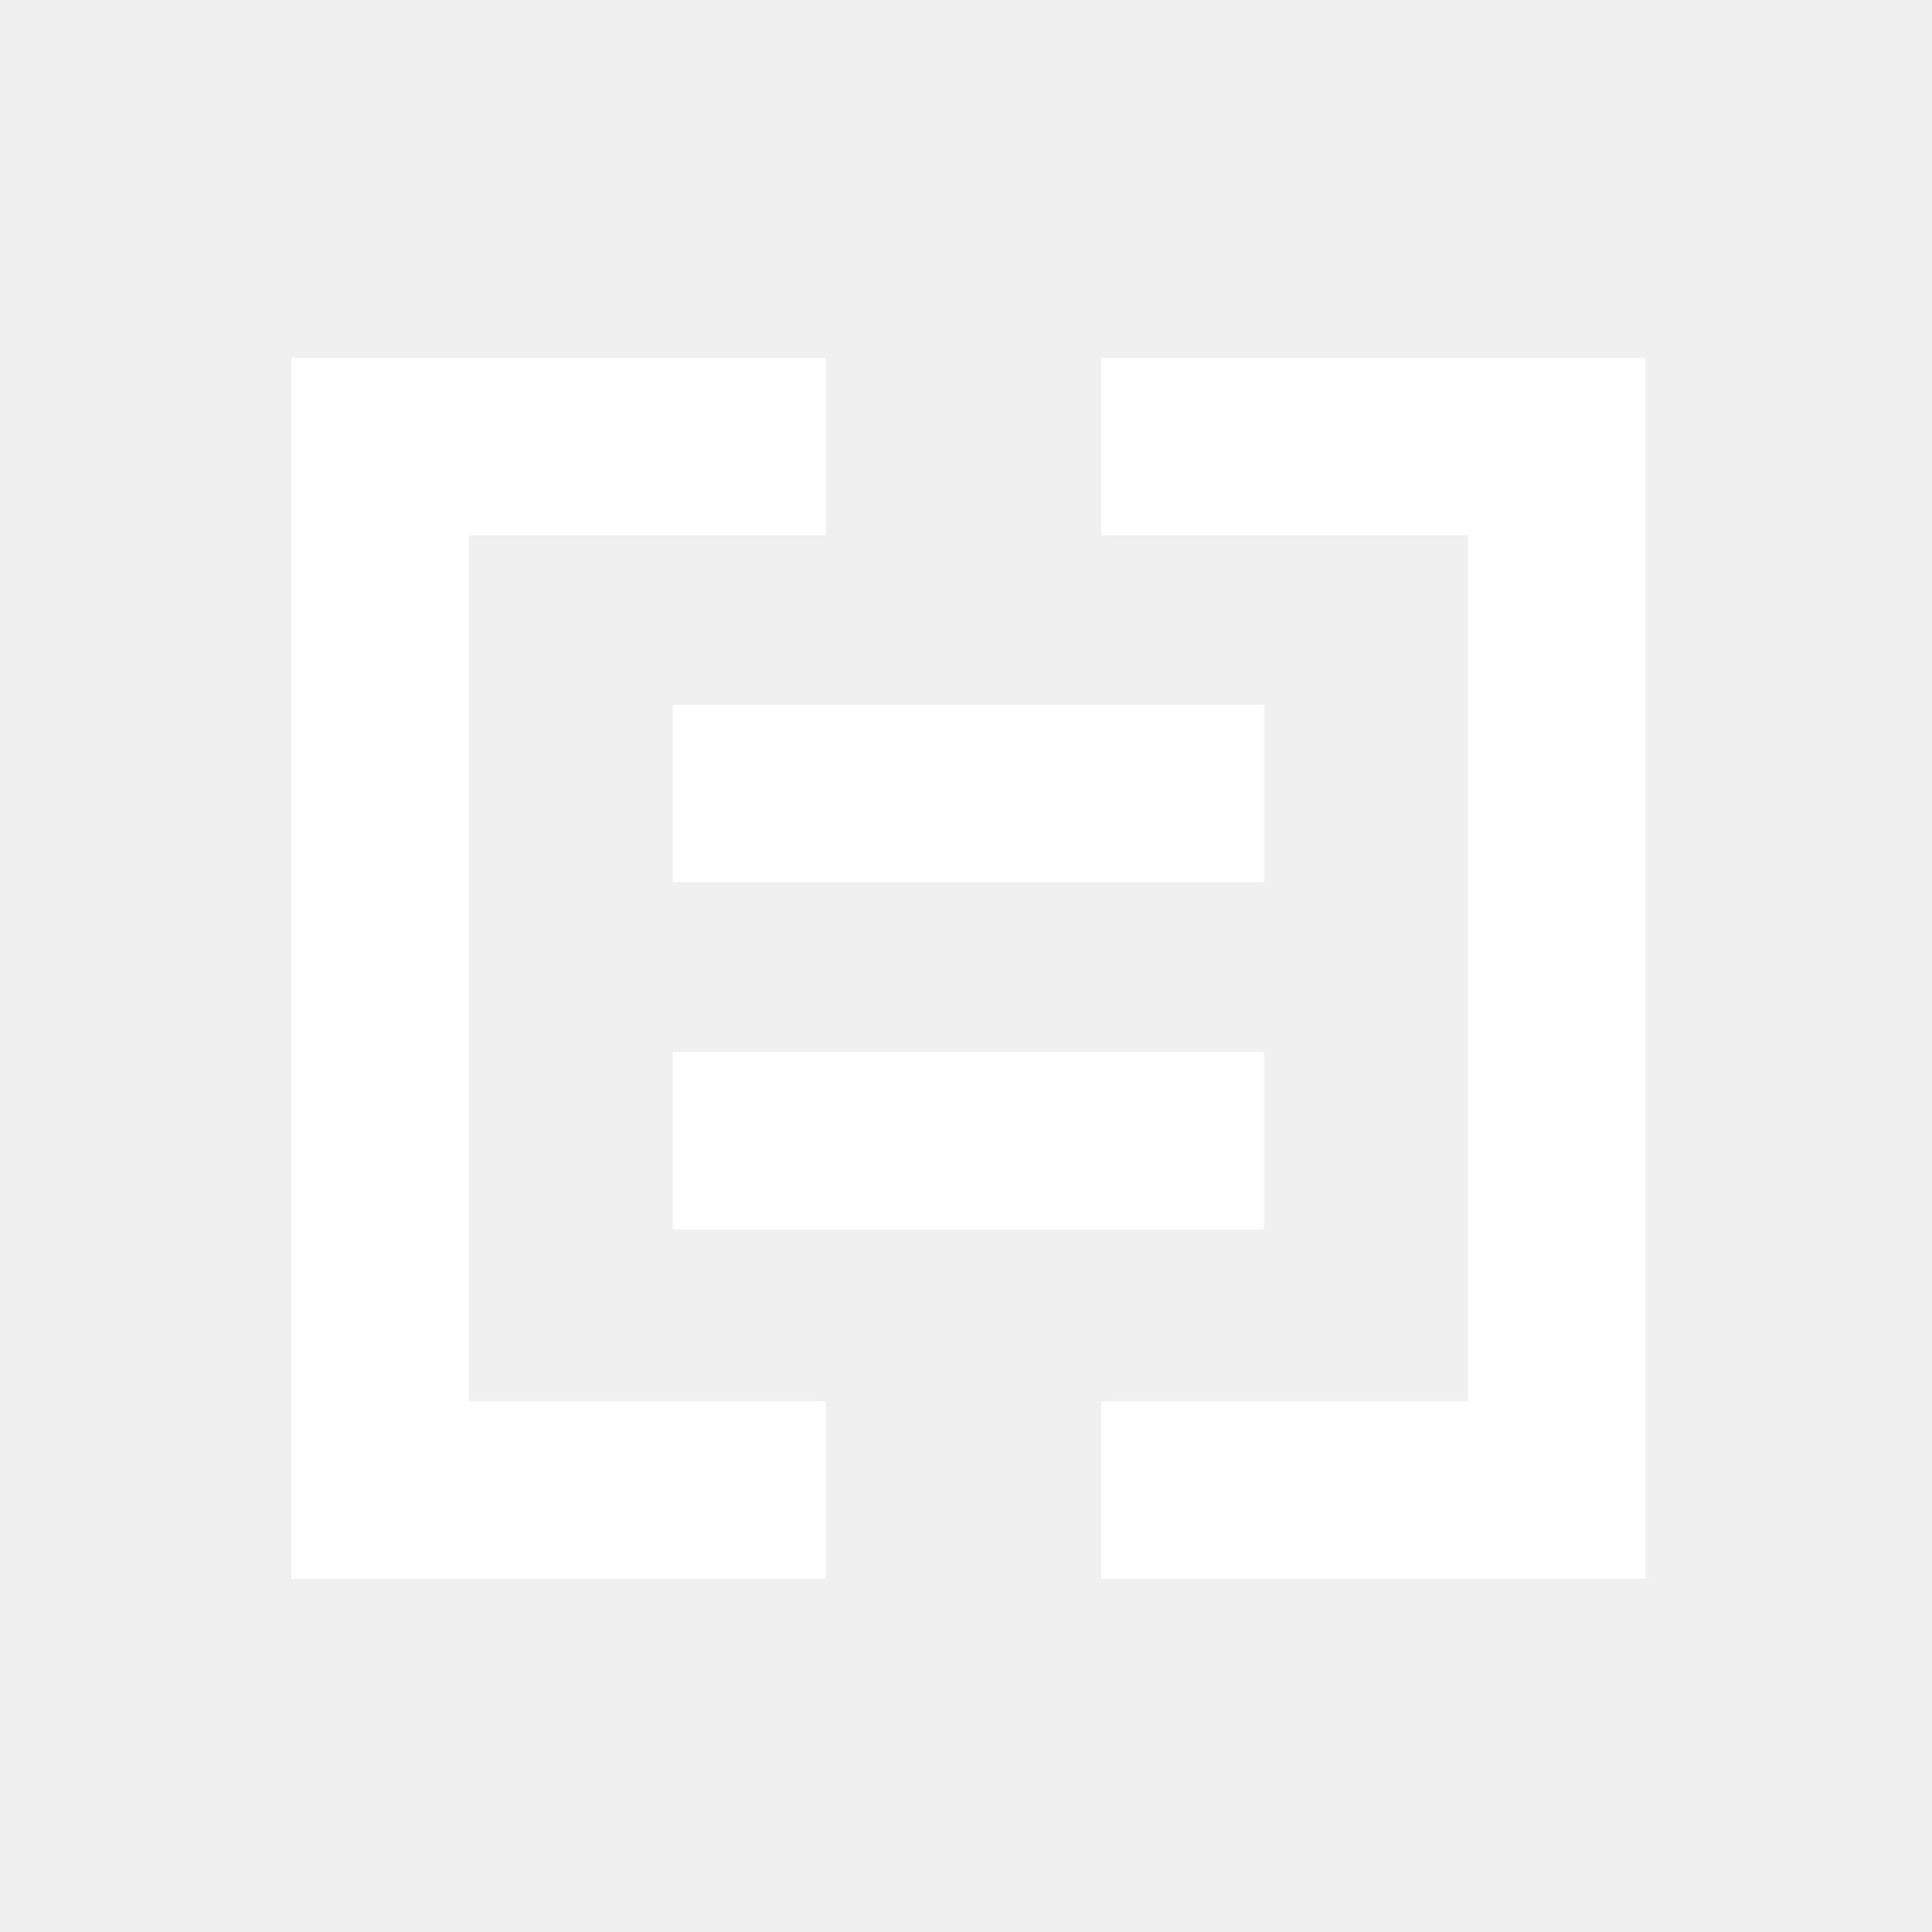
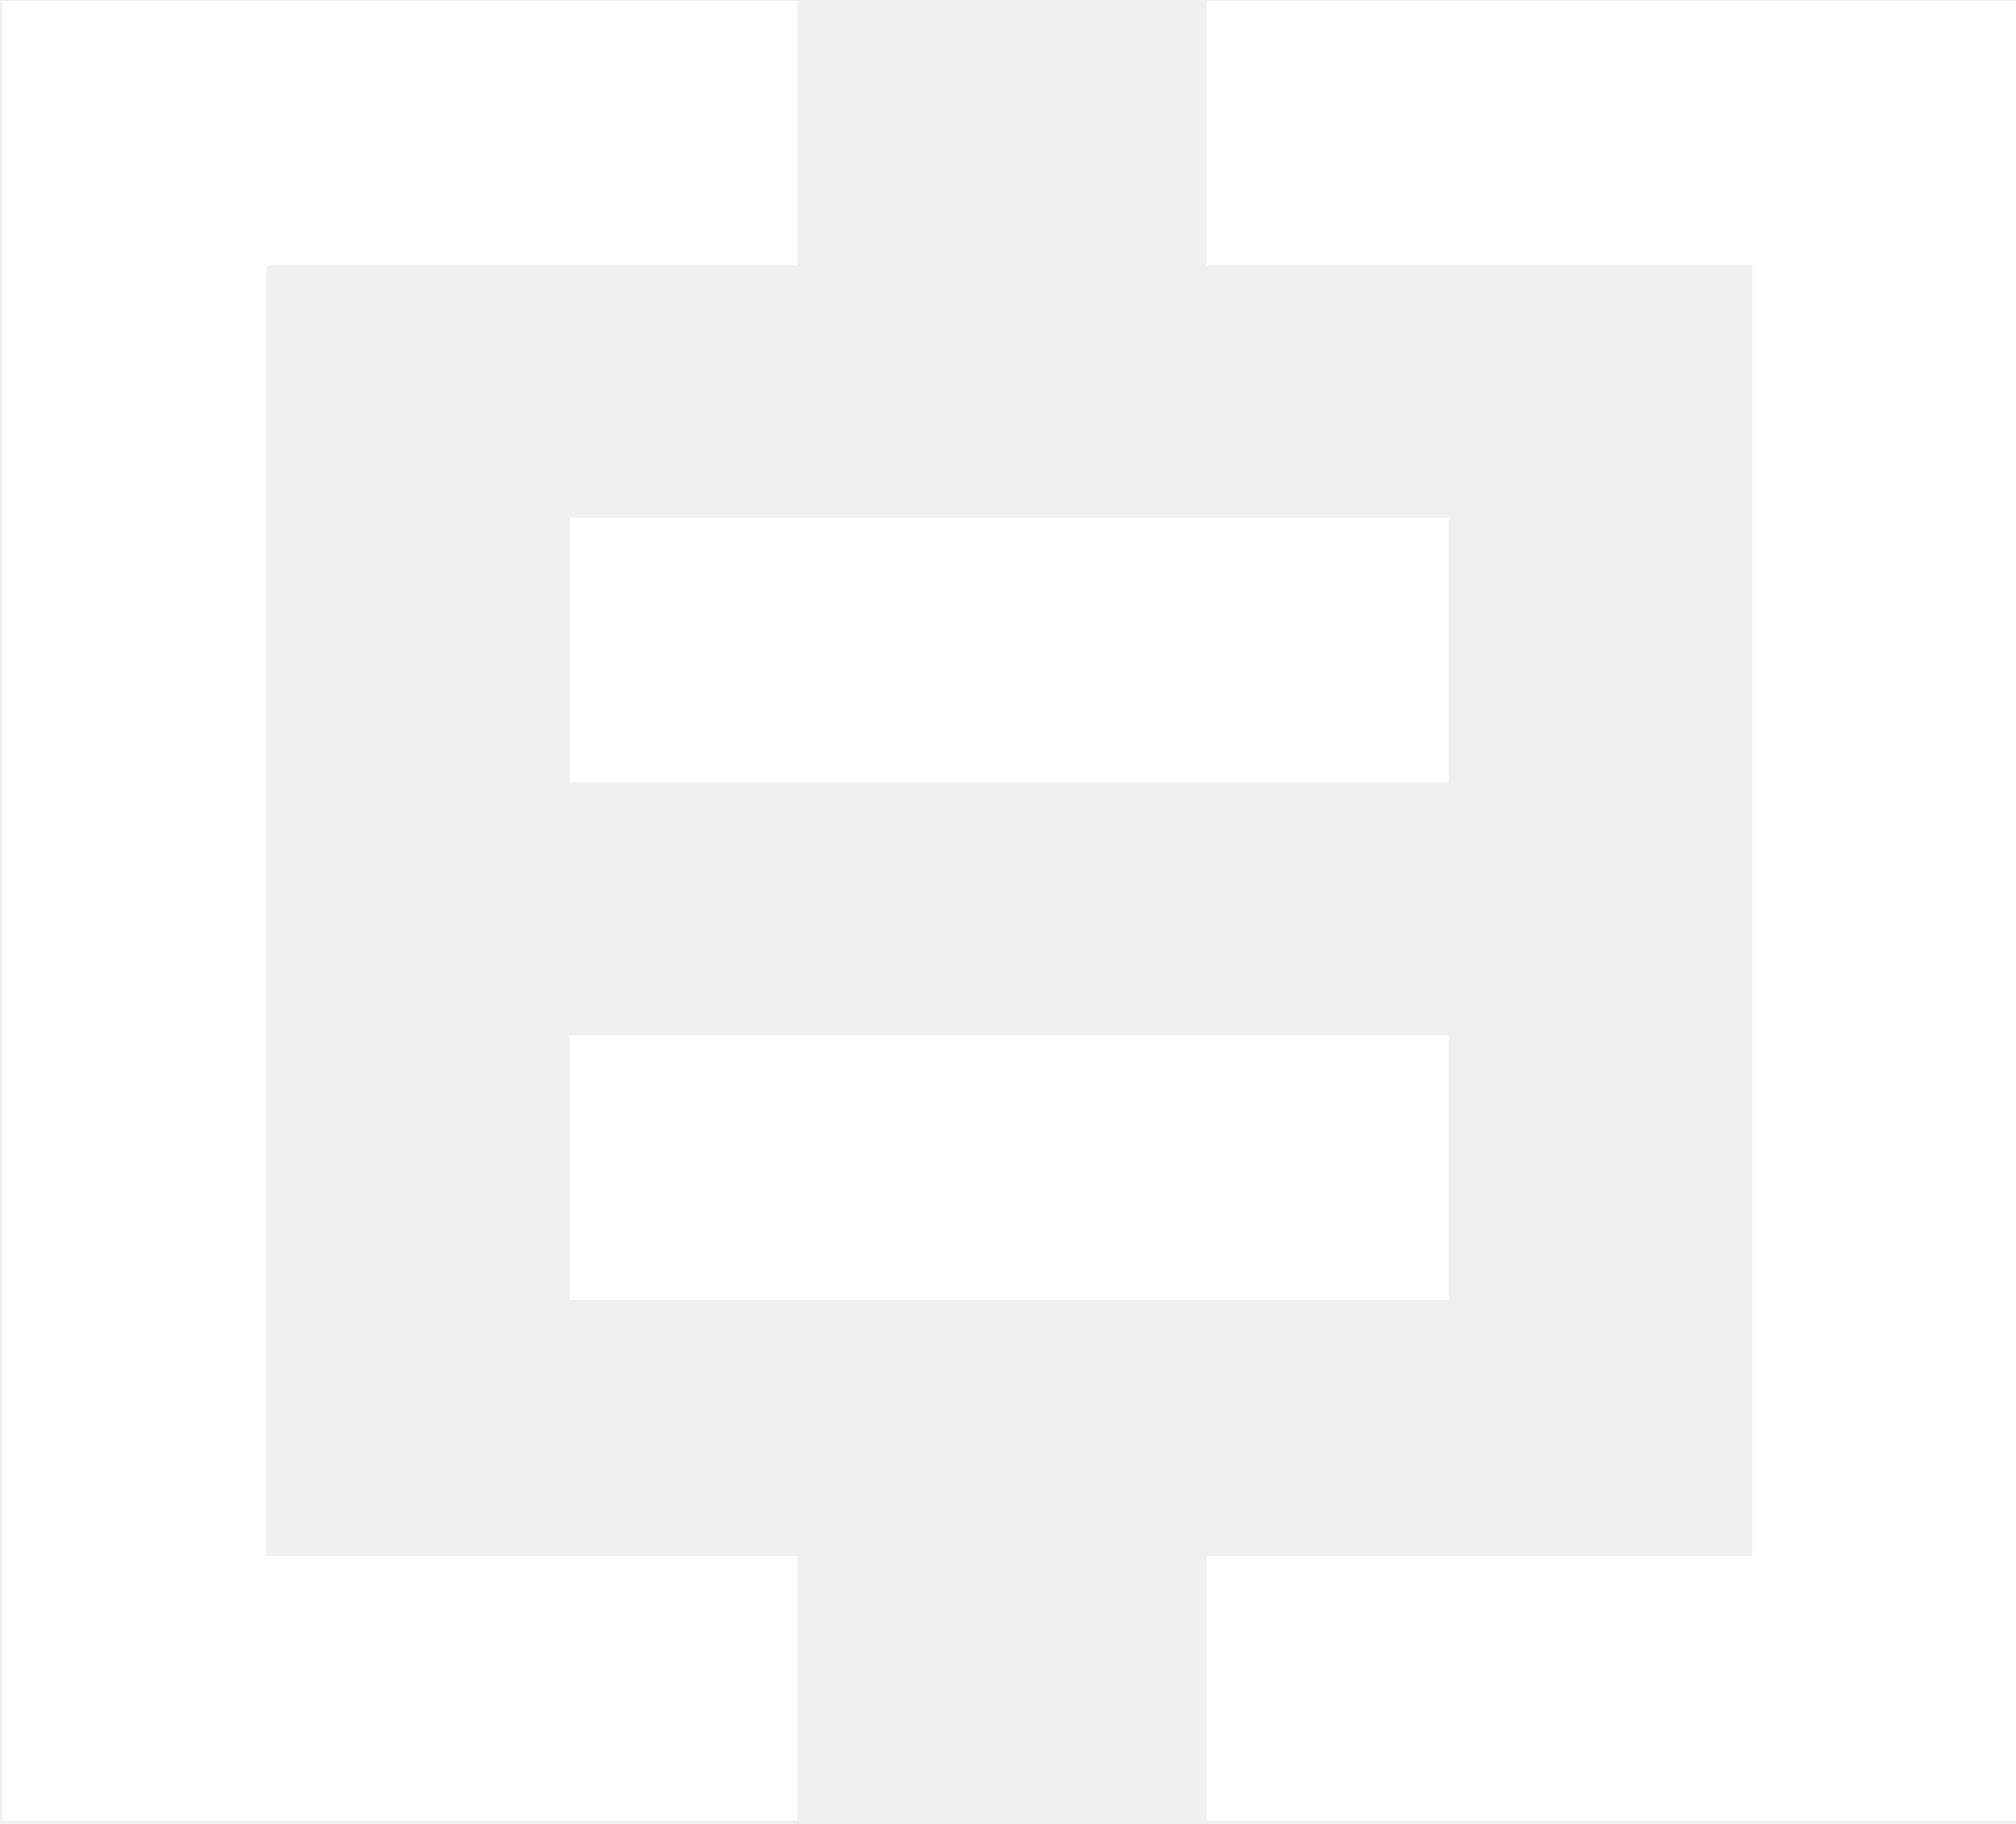
- <svg xmlns="http://www.w3.org/2000/svg" id="Layer_1" data-name="Layer 1" viewBox="0 0 600 600">
+ <svg xmlns="http://www.w3.org/2000/svg" width="147" height="133" viewBox="0 0 147 133" fill="none">
+   <g clip-path="url(#clip0_2163_241)">
+     <path d="M105.634 37.761H41.544V57.036H105.634V37.761Z" fill="white" />
+     <path d="M105.634 75.509H41.544V94.79H105.634V75.509Z" fill="white" />
+     <path d="M0.178 0.06V19.341V113.477V132.762H19.421H58.13V113.477H19.421V19.341H58.13V0.06H19.421H0.178Z" fill="white" />
+     <path d="M127.768 0.06H87.987V19.341H127.768V113.477H87.987V132.762H127.768H147V113.477V19.341V0.06H127.768Z" fill="white" />
+   </g>
  <defs>
-     <style>.cls-1{fill:#fff;}</style>
+     <clipPath id="clip0_2163_241">
+       <rect width="147" height="133" fill="white" />
+     </clipPath>
  </defs>
-   <rect class="cls-1" x="208.98" y="218.89" width="183.55" height="55.07" />
-   <rect class="cls-1" x="208.98" y="326.74" width="183.55" height="55.09" />
-   <polygon class="cls-1" points="90.51 111.17 90.51 166.26 90.51 435.22 90.51 490.32 145.62 490.32 256.48 490.32 256.48 435.22 145.62 435.22 145.62 166.26 256.48 166.26 256.48 111.17 145.62 111.17 90.51 111.17" />
-   <polygon class="cls-1" points="455.92 111.17 341.99 111.17 341.99 166.26 455.92 166.26 455.92 435.22 341.99 435.22 341.99 490.32 455.92 490.32 511 490.32 511 435.22 511 166.26 511 111.17 455.92 111.17" />
</svg>
